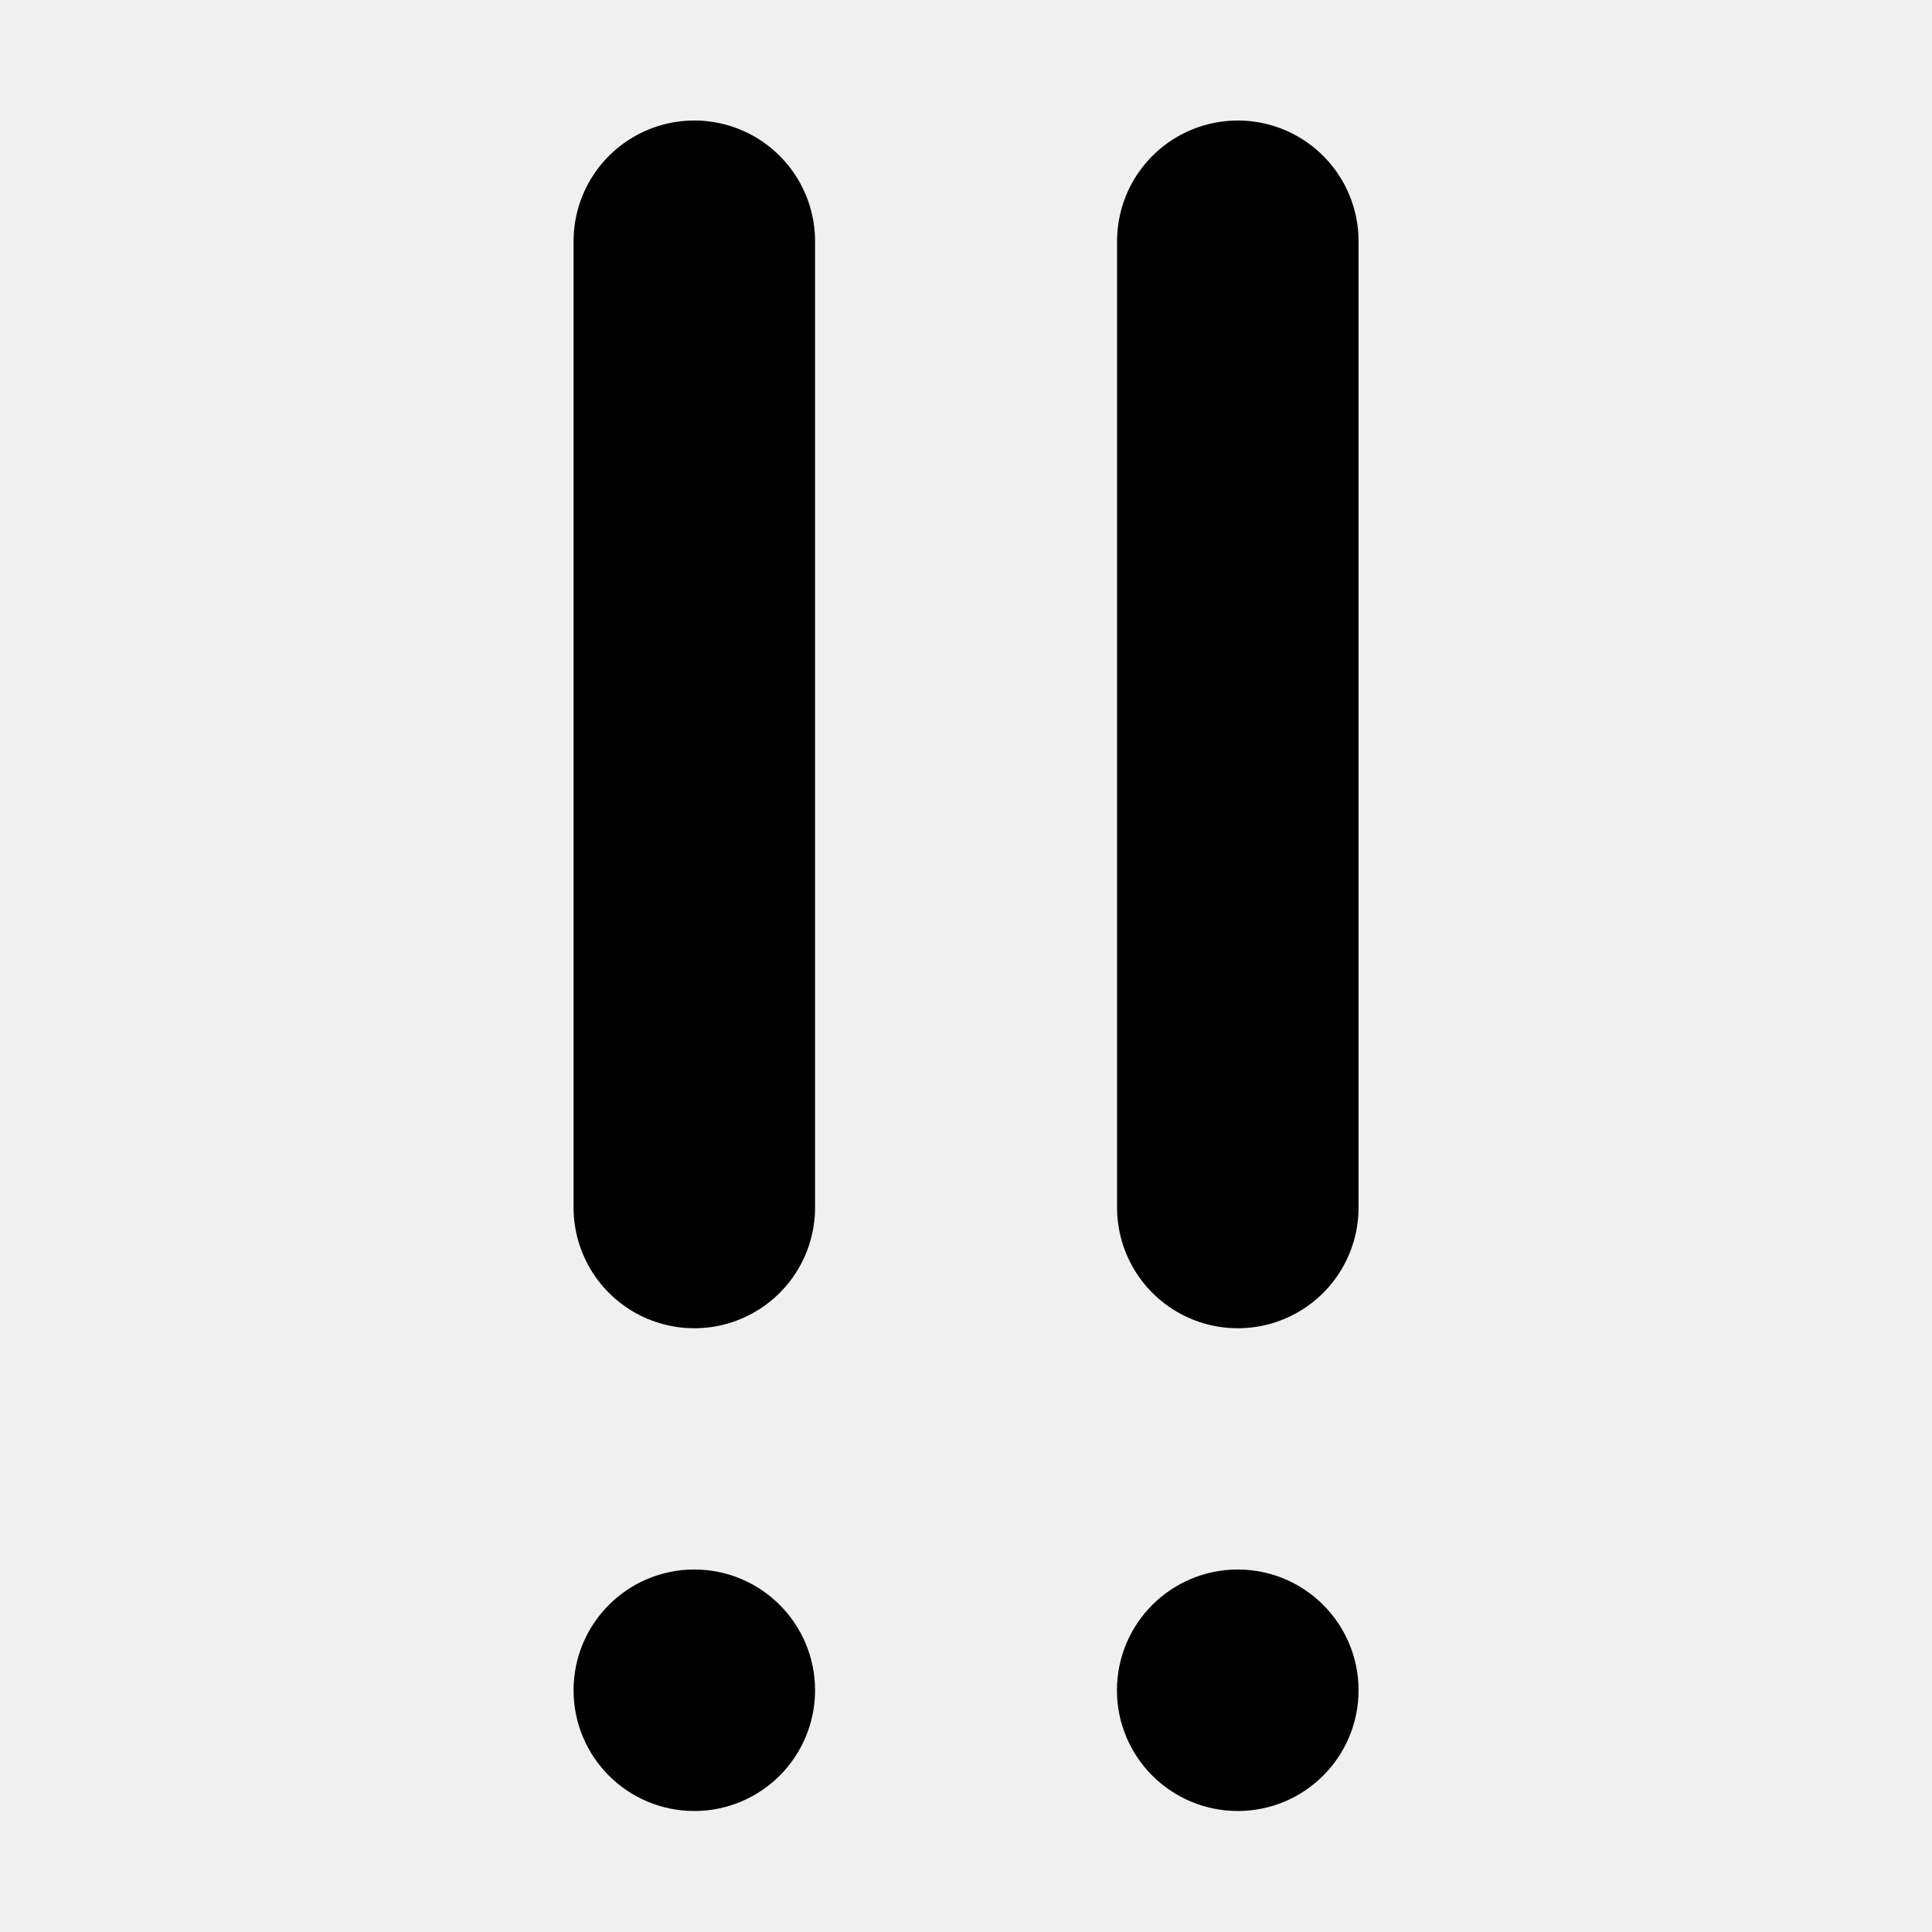
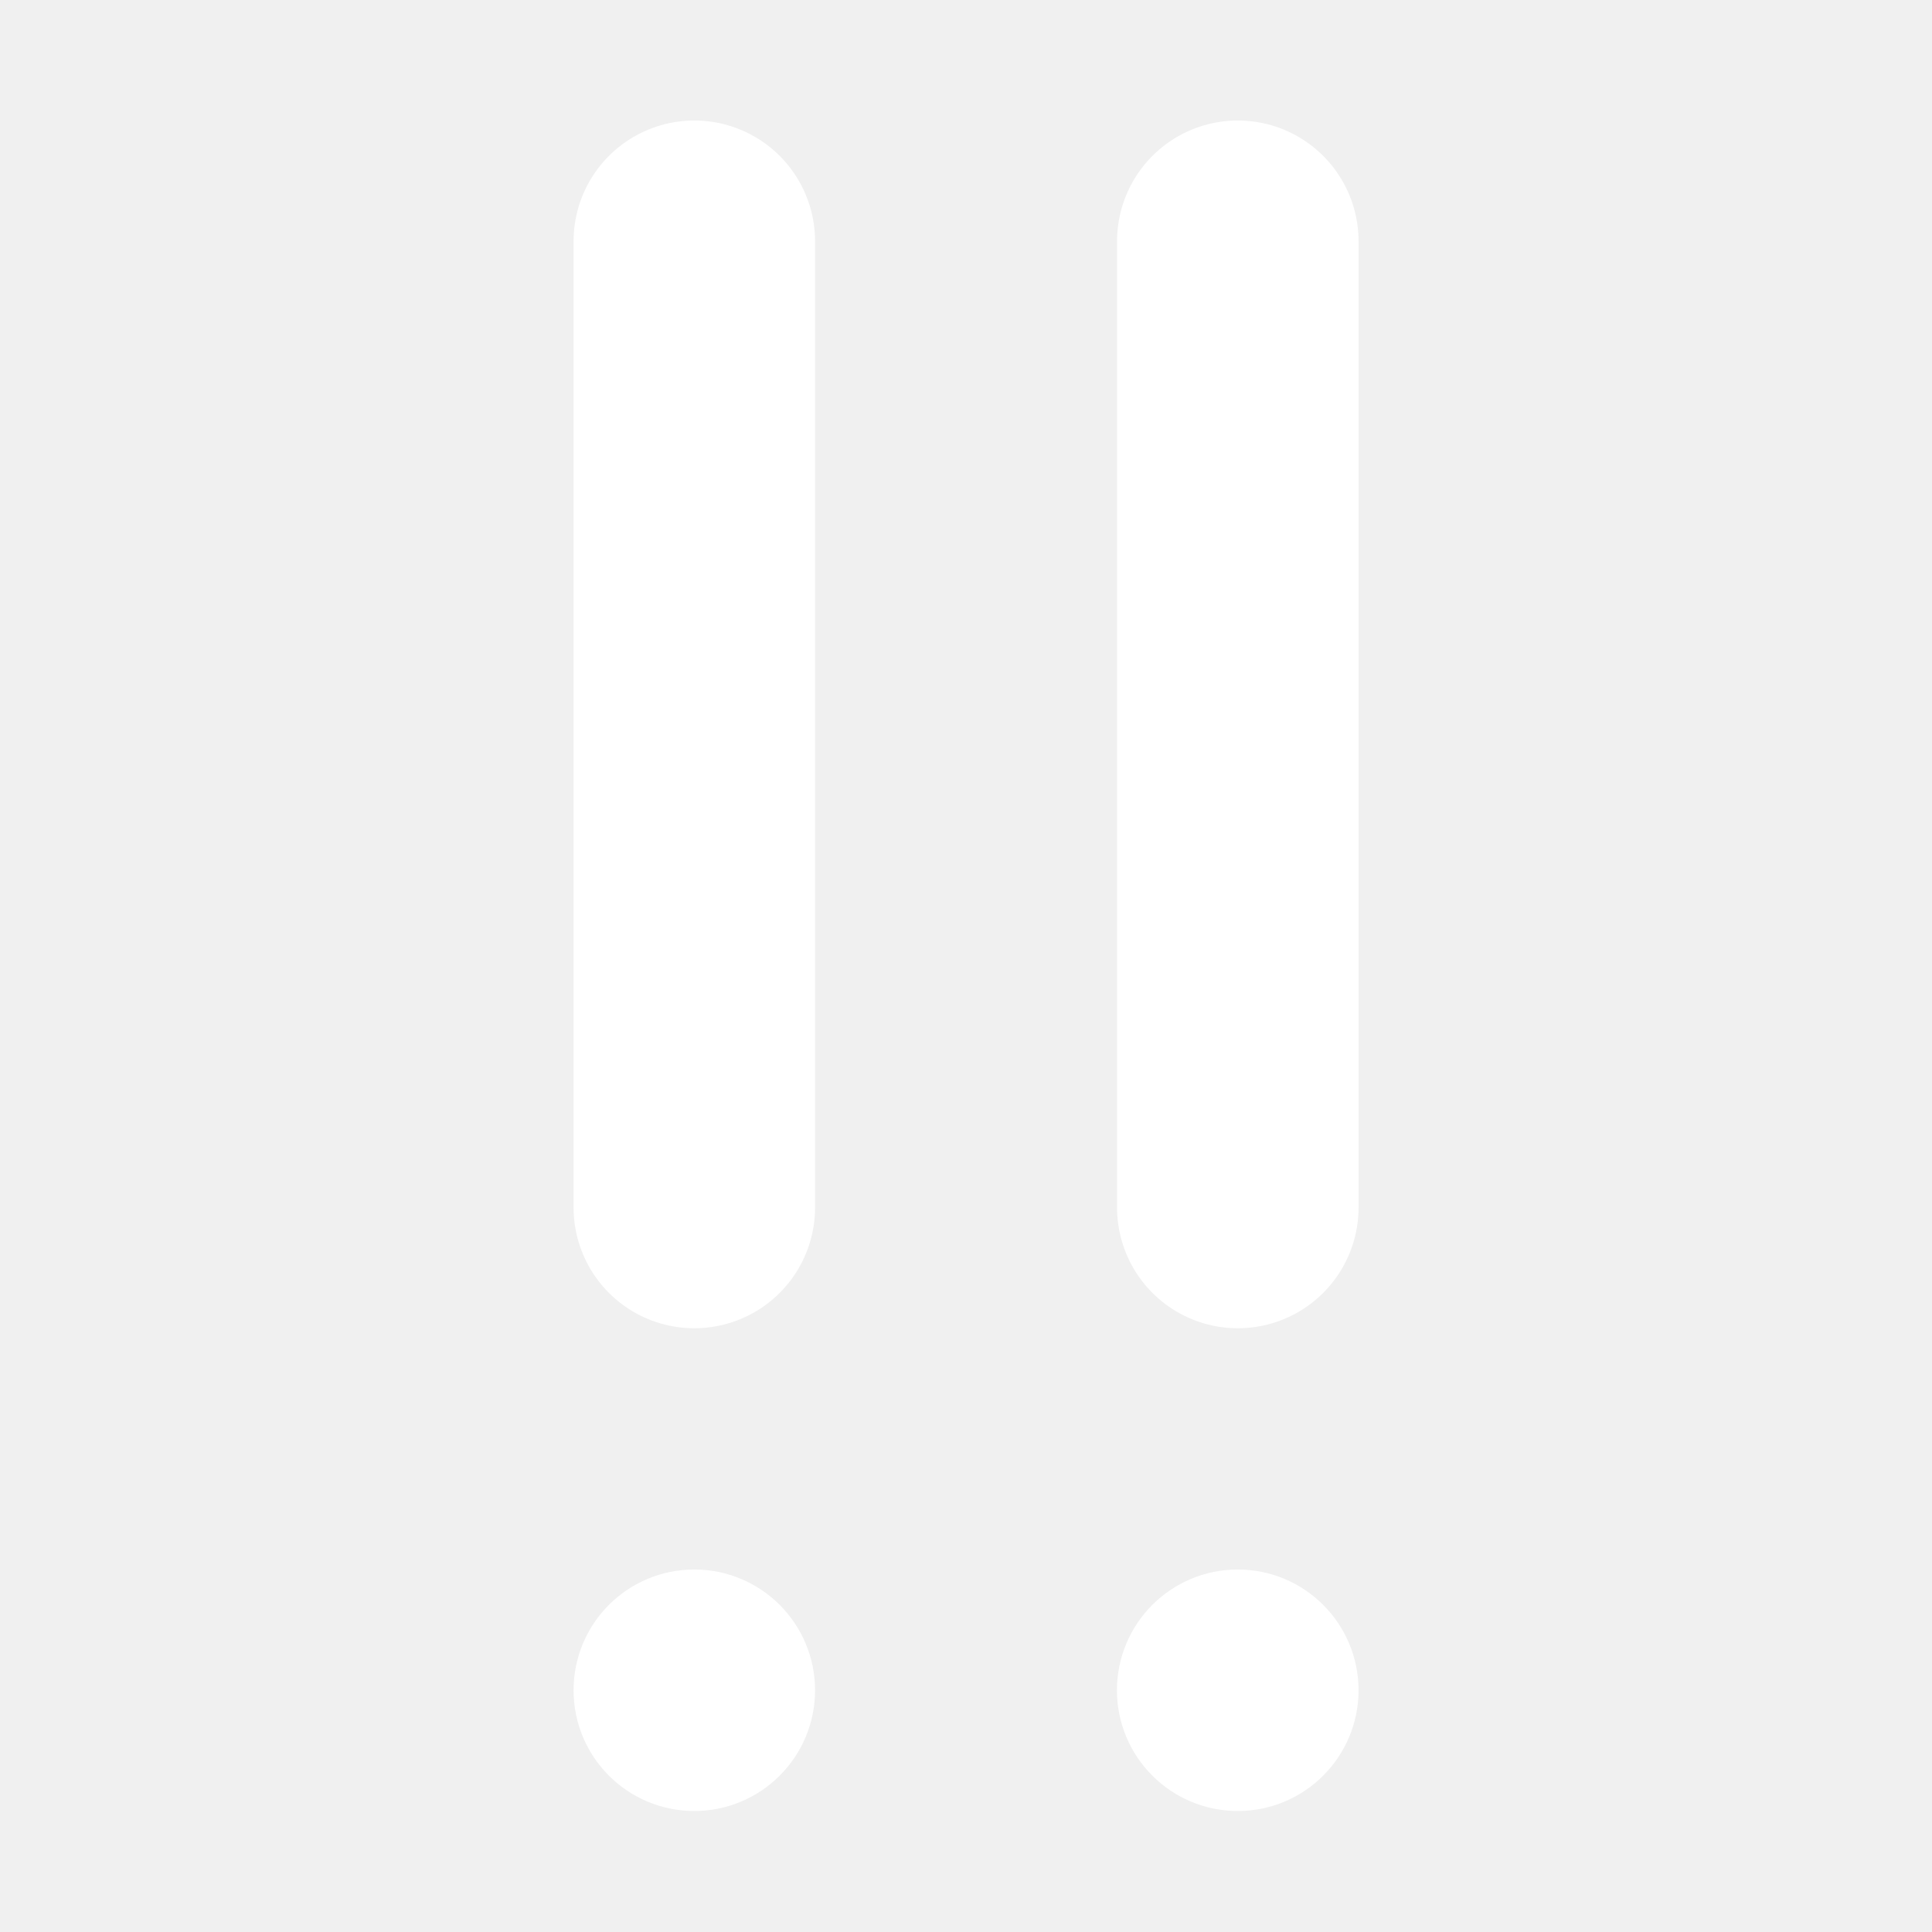
<svg xmlns="http://www.w3.org/2000/svg" width="32" height="32" viewBox="0 0 16 16" fill="none">
-   <path d="M5.75 1.998L5.75 10" stroke="black" stroke-width="2" stroke-linecap="round" stroke-linejoin="round" />
-   <path d="M10.251 1.998L10.251 10" stroke="black" stroke-width="2" stroke-linecap="round" stroke-linejoin="round" />
-   <path d="M6.25 13.998C6.25 14.274 6.026 14.498 5.75 14.498C5.473 14.498 5.25 14.274 5.25 13.998C5.25 13.722 5.473 13.498 5.75 13.498C6.026 13.498 6.25 13.722 6.25 13.998Z" stroke="black" stroke-linecap="round" stroke-linejoin="round" />
-   <path d="M10.751 13.998C10.751 14.274 10.527 14.498 10.251 14.498C9.974 14.498 9.75 14.274 9.75 13.998C9.75 13.722 9.974 13.498 10.251 13.498C10.527 13.498 10.751 13.722 10.751 13.998Z" stroke="black" stroke-linecap="round" stroke-linejoin="round" />
+   <path d="M5.75 1.998L5.75 10" stroke="white" stroke-width="2" stroke-linecap="round" stroke-linejoin="round" />
+   <path d="M10.251 1.998L10.251 10" stroke="white" stroke-width="2" stroke-linecap="round" stroke-linejoin="round" />
+   <path d="M6.25 13.998C6.25 14.274 6.026 14.498 5.75 14.498C5.473 14.498 5.25 14.274 5.25 13.998C5.25 13.722 5.473 13.498 5.75 13.498C6.026 13.498 6.25 13.722 6.25 13.998Z" stroke="white" stroke-linecap="round" stroke-linejoin="round" />
+   <path d="M10.751 13.998C10.751 14.274 10.527 14.498 10.251 14.498C9.974 14.498 9.75 14.274 9.75 13.998C9.75 13.722 9.974 13.498 10.251 13.498C10.527 13.498 10.751 13.722 10.751 13.998Z" stroke="white" stroke-linecap="round" stroke-linejoin="round" />
</svg>
